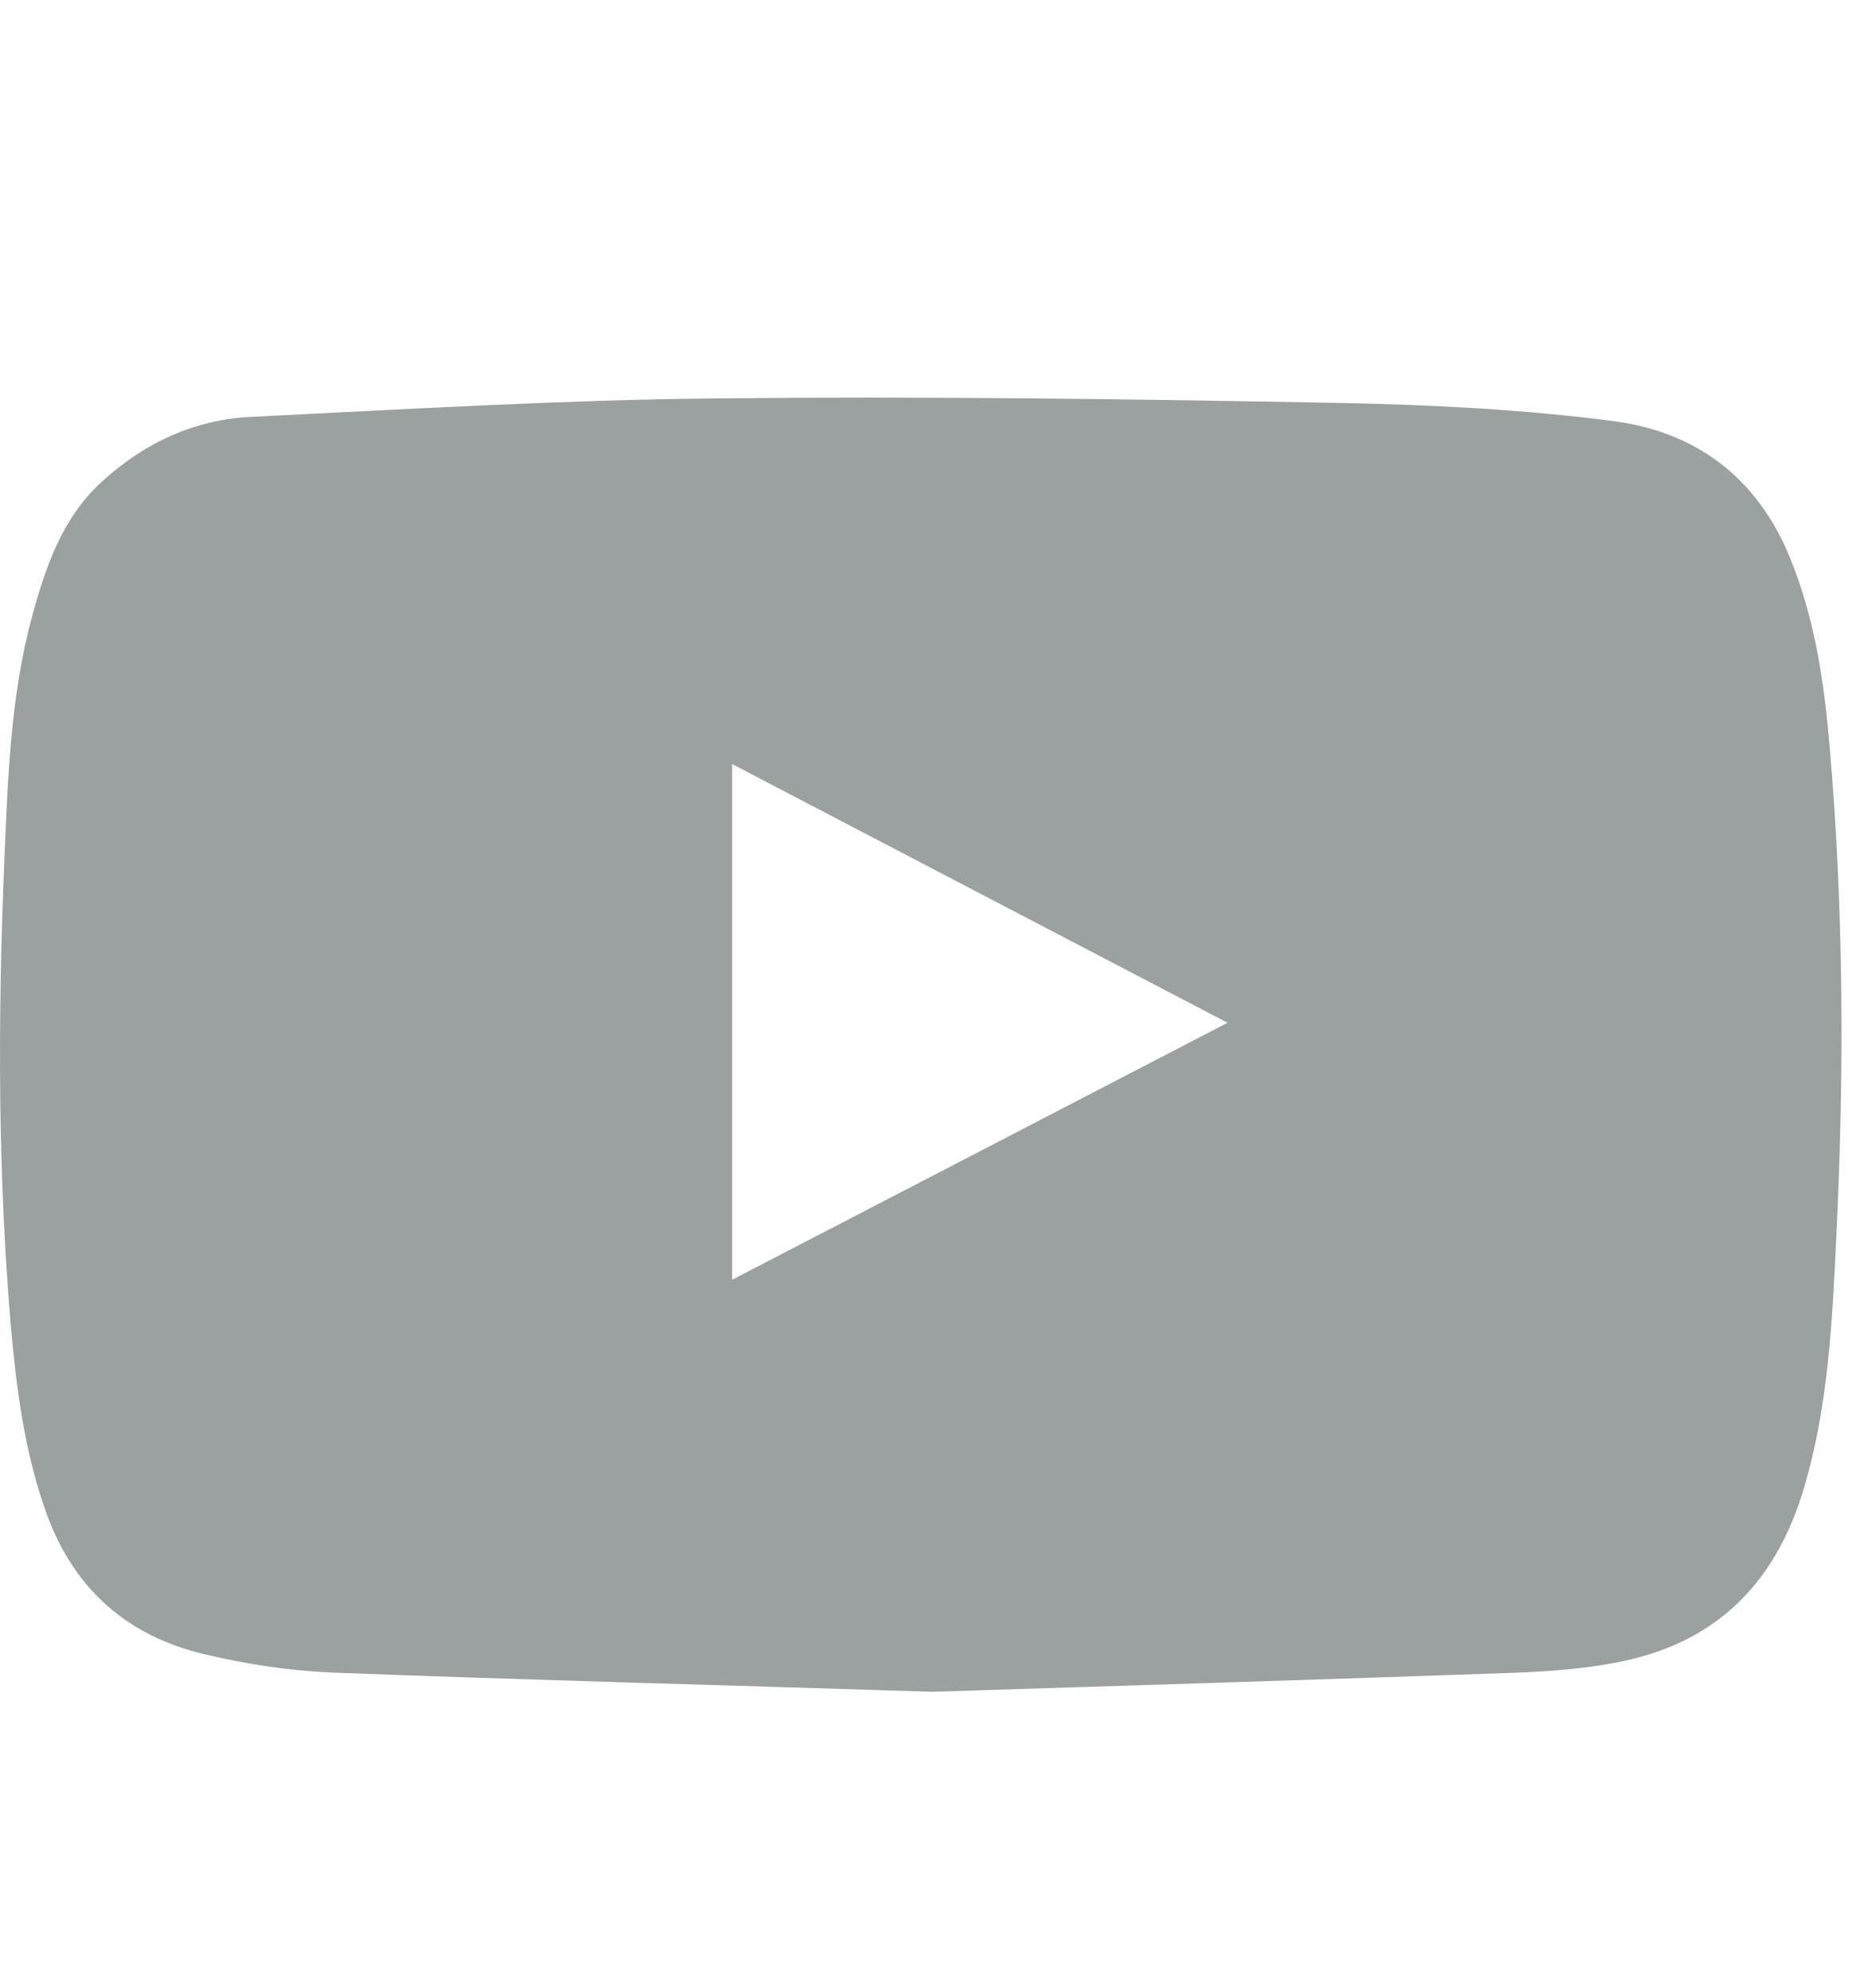
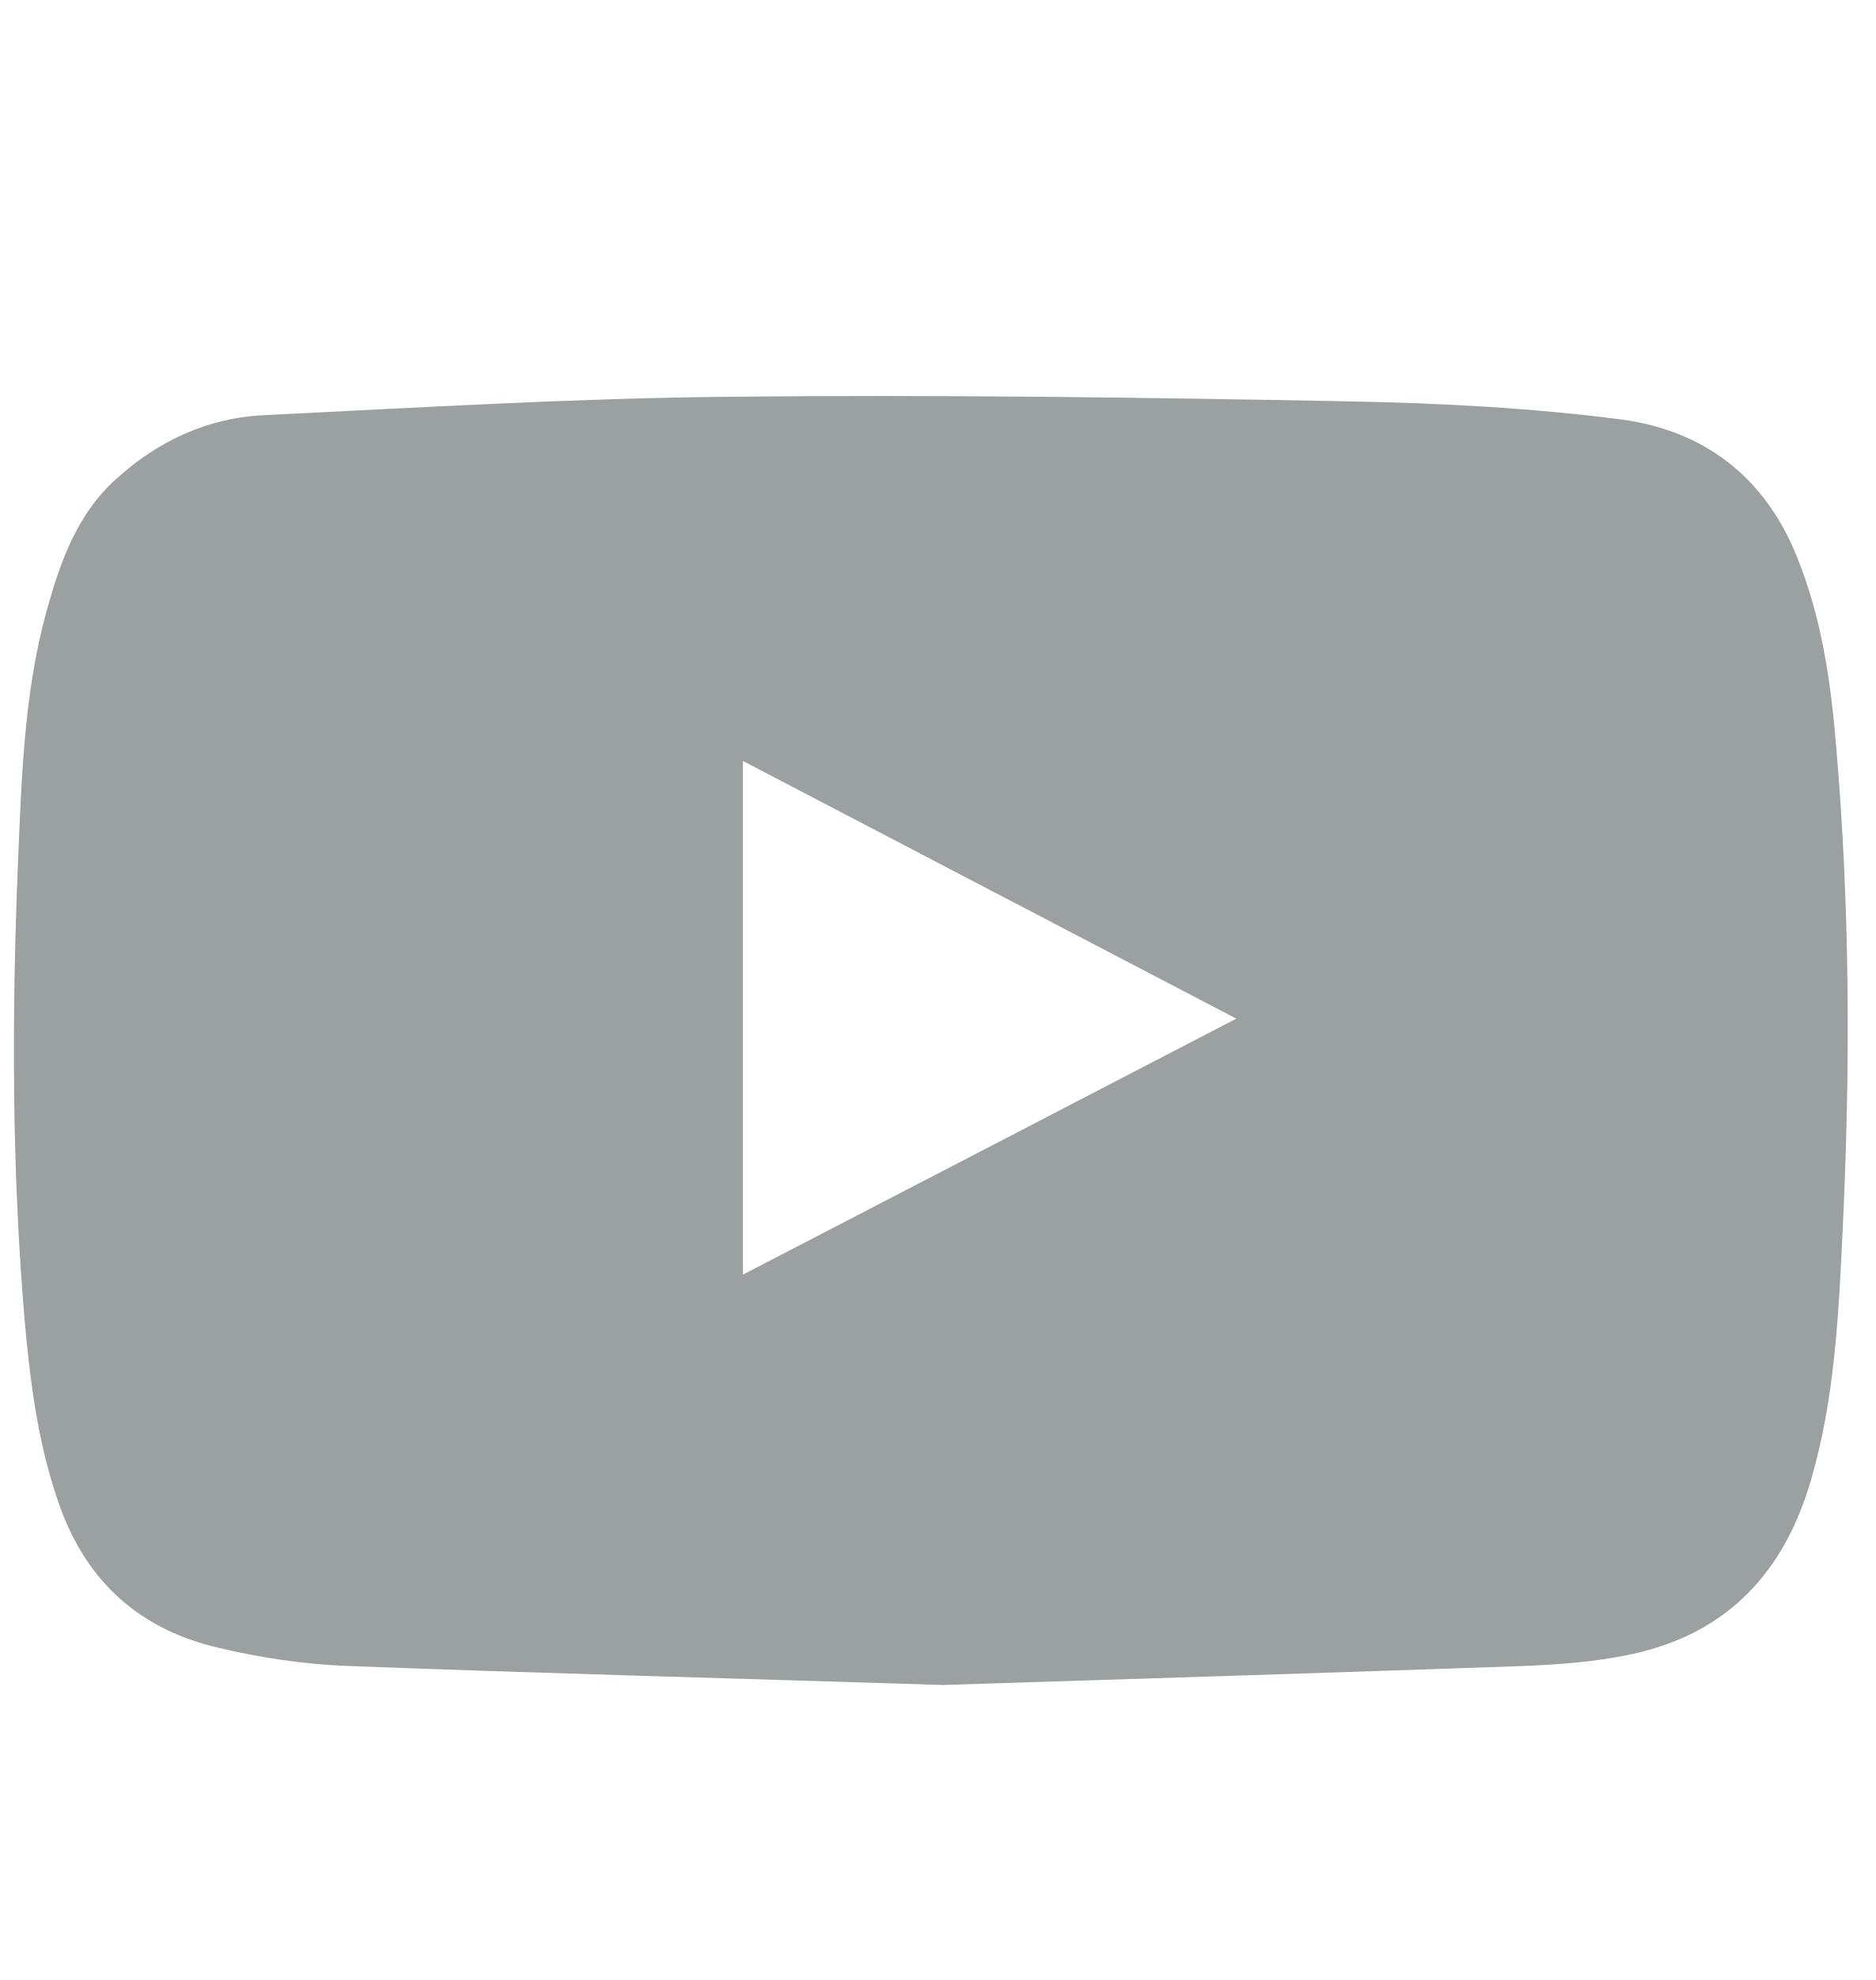
- <svg xmlns="http://www.w3.org/2000/svg" width="14" height="15" viewBox="0 0 14 15" fill="#9BA1A0">
+ <svg xmlns="http://www.w3.org/2000/svg" width="36" height="38" viewBox="0 0 14 15" fill="#9BA1A0">
  <path d="M7.036 12.765C5.474 12.715 3.99 12.677 2.505 12.62C2.185 12.606 1.86 12.557 1.548 12.483C0.963 12.346 0.558 11.993 0.35 11.417C0.183 10.952 0.123 10.473 0.08 9.986C-0.016 8.844 -0.016 7.701 0.03 6.558C0.058 5.912 0.074 5.261 0.246 4.635C0.35 4.261 0.476 3.894 0.78 3.624C1.099 3.336 1.474 3.164 1.901 3.145C3.071 3.088 4.239 3.017 5.409 3.006C6.984 2.989 8.562 3.011 10.137 3.041C10.818 3.055 11.504 3.09 12.179 3.178C12.797 3.26 13.259 3.604 13.505 4.206C13.694 4.668 13.765 5.152 13.806 5.644C13.913 6.877 13.915 8.111 13.855 9.344C13.825 9.97 13.795 10.599 13.617 11.209C13.415 11.909 12.986 12.371 12.269 12.529C11.991 12.59 11.701 12.611 11.416 12.622C9.929 12.674 8.444 12.721 7.036 12.765ZM5.524 9.656C6.771 9.01 8.004 8.37 9.262 7.717C8.007 7.061 6.773 6.418 5.524 5.765C5.524 7.069 5.524 8.351 5.524 9.656Z" />
</svg>
